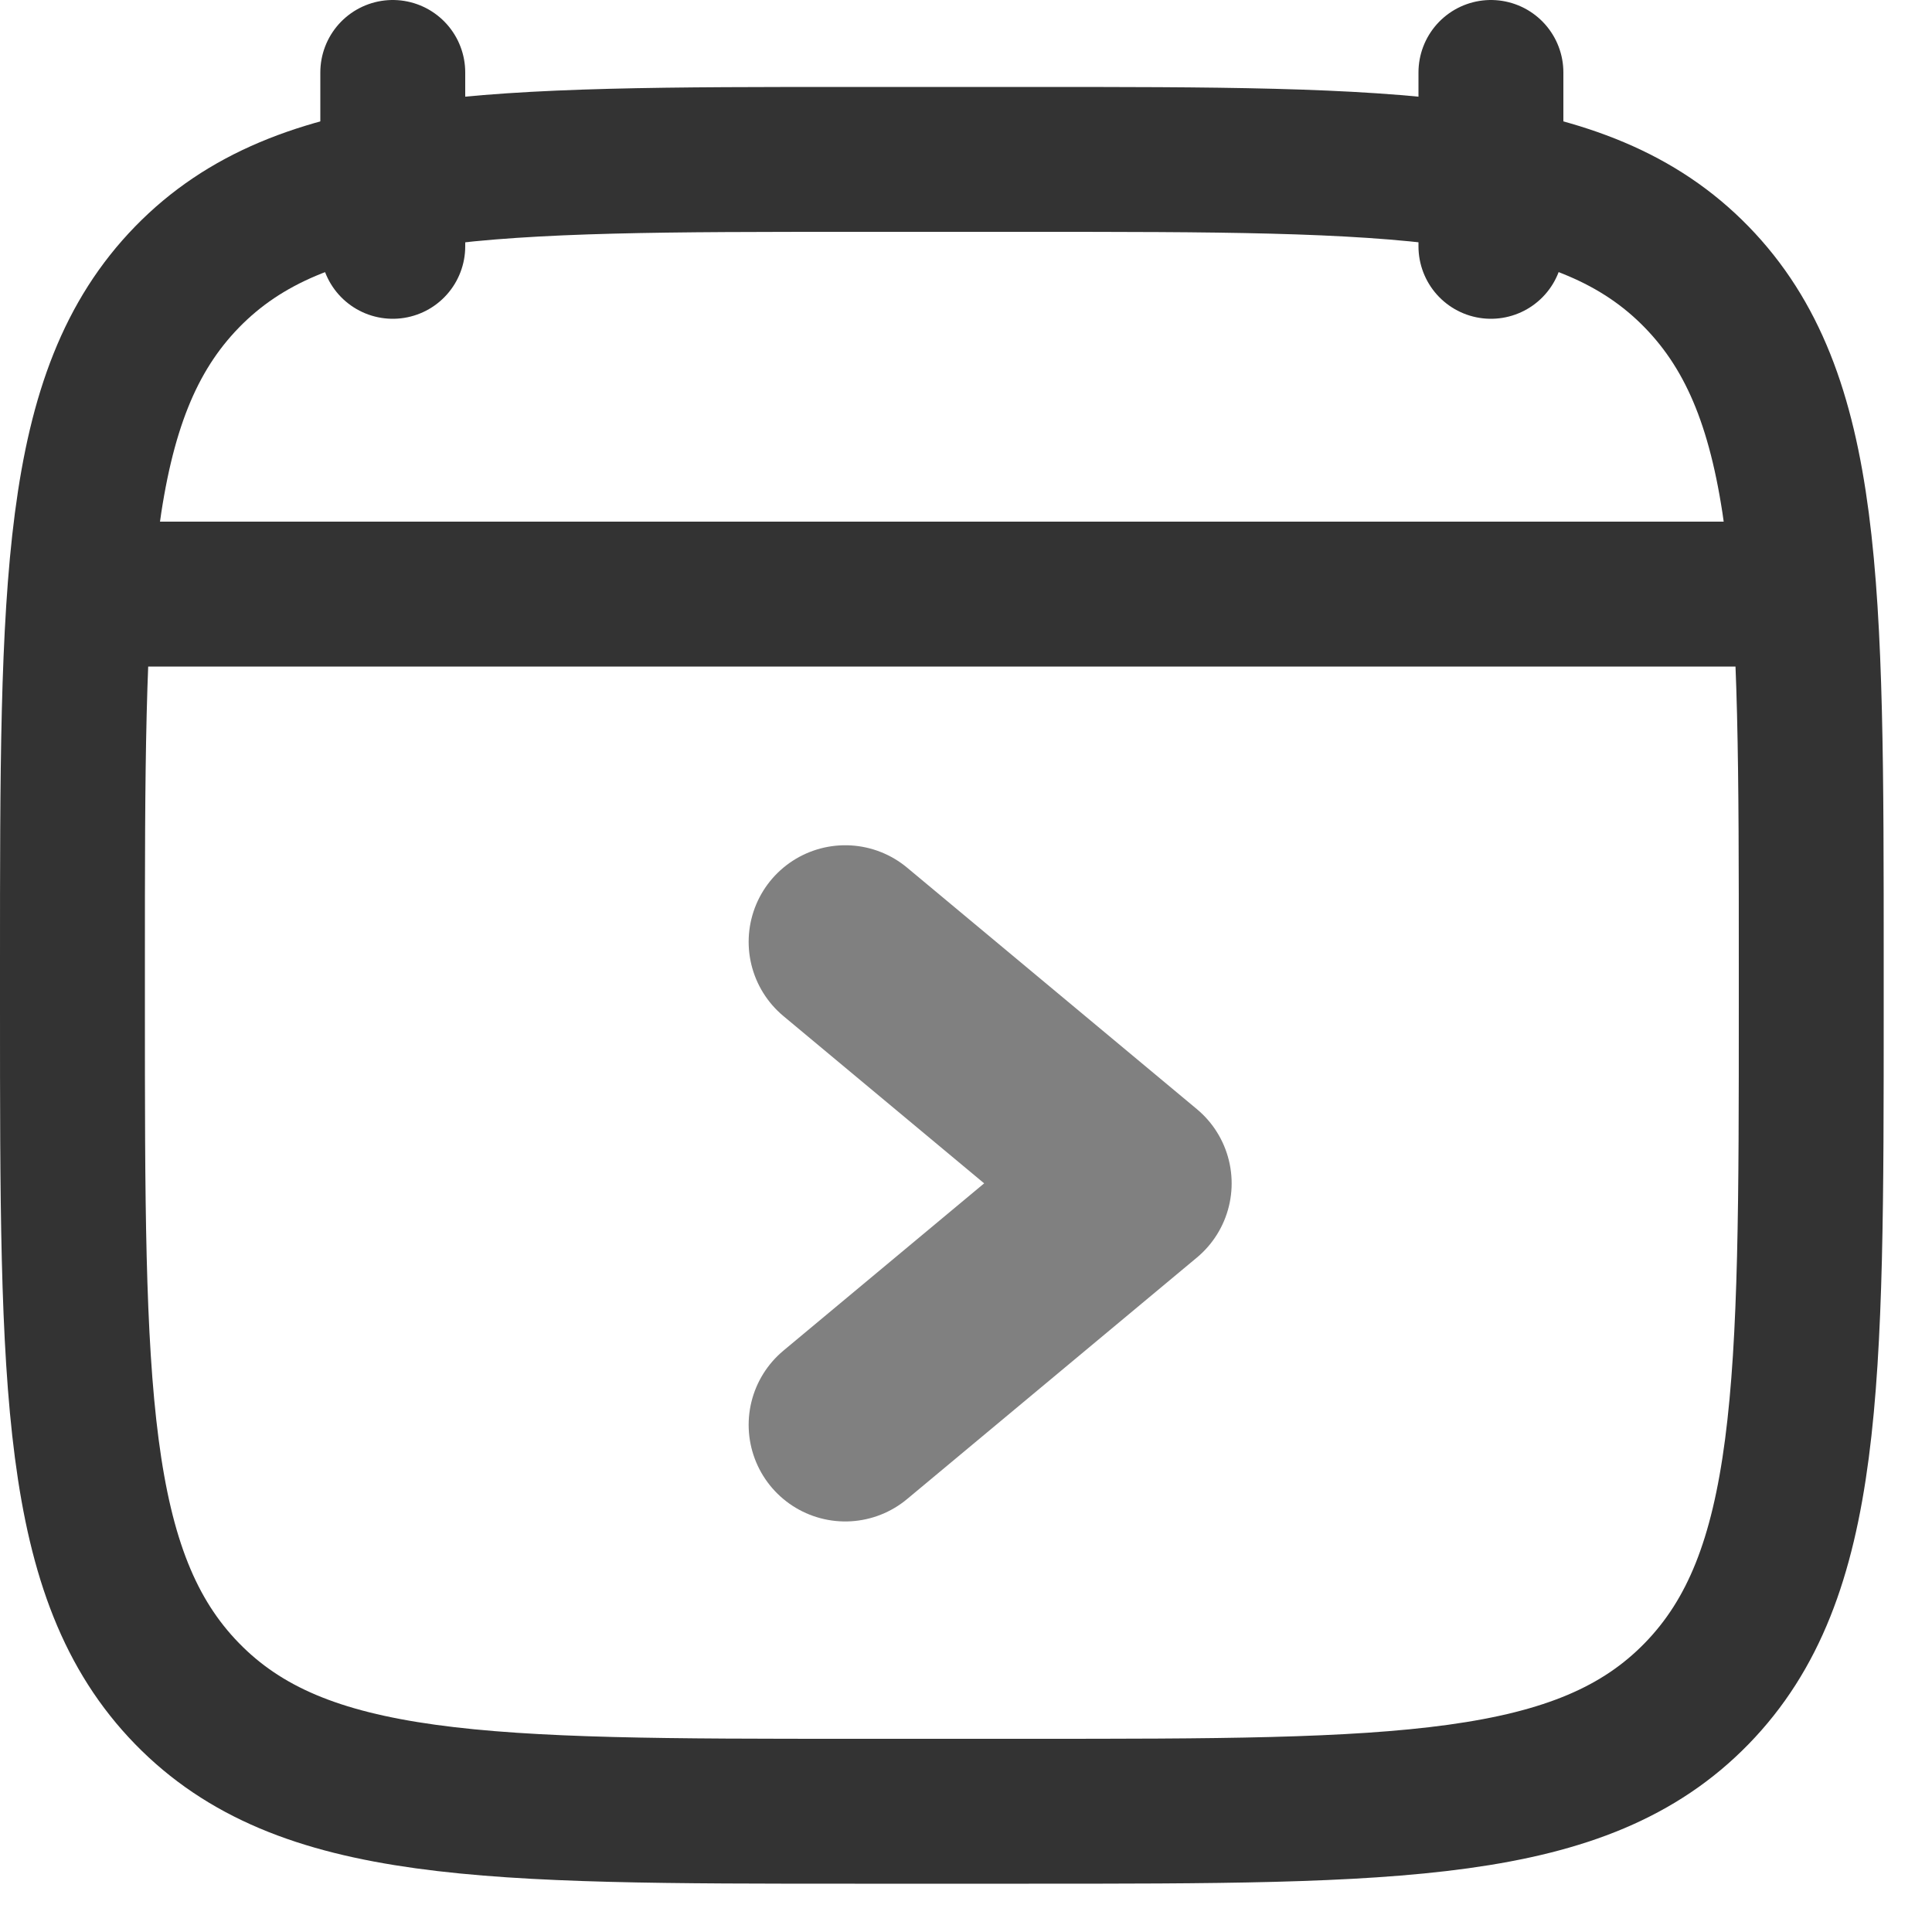
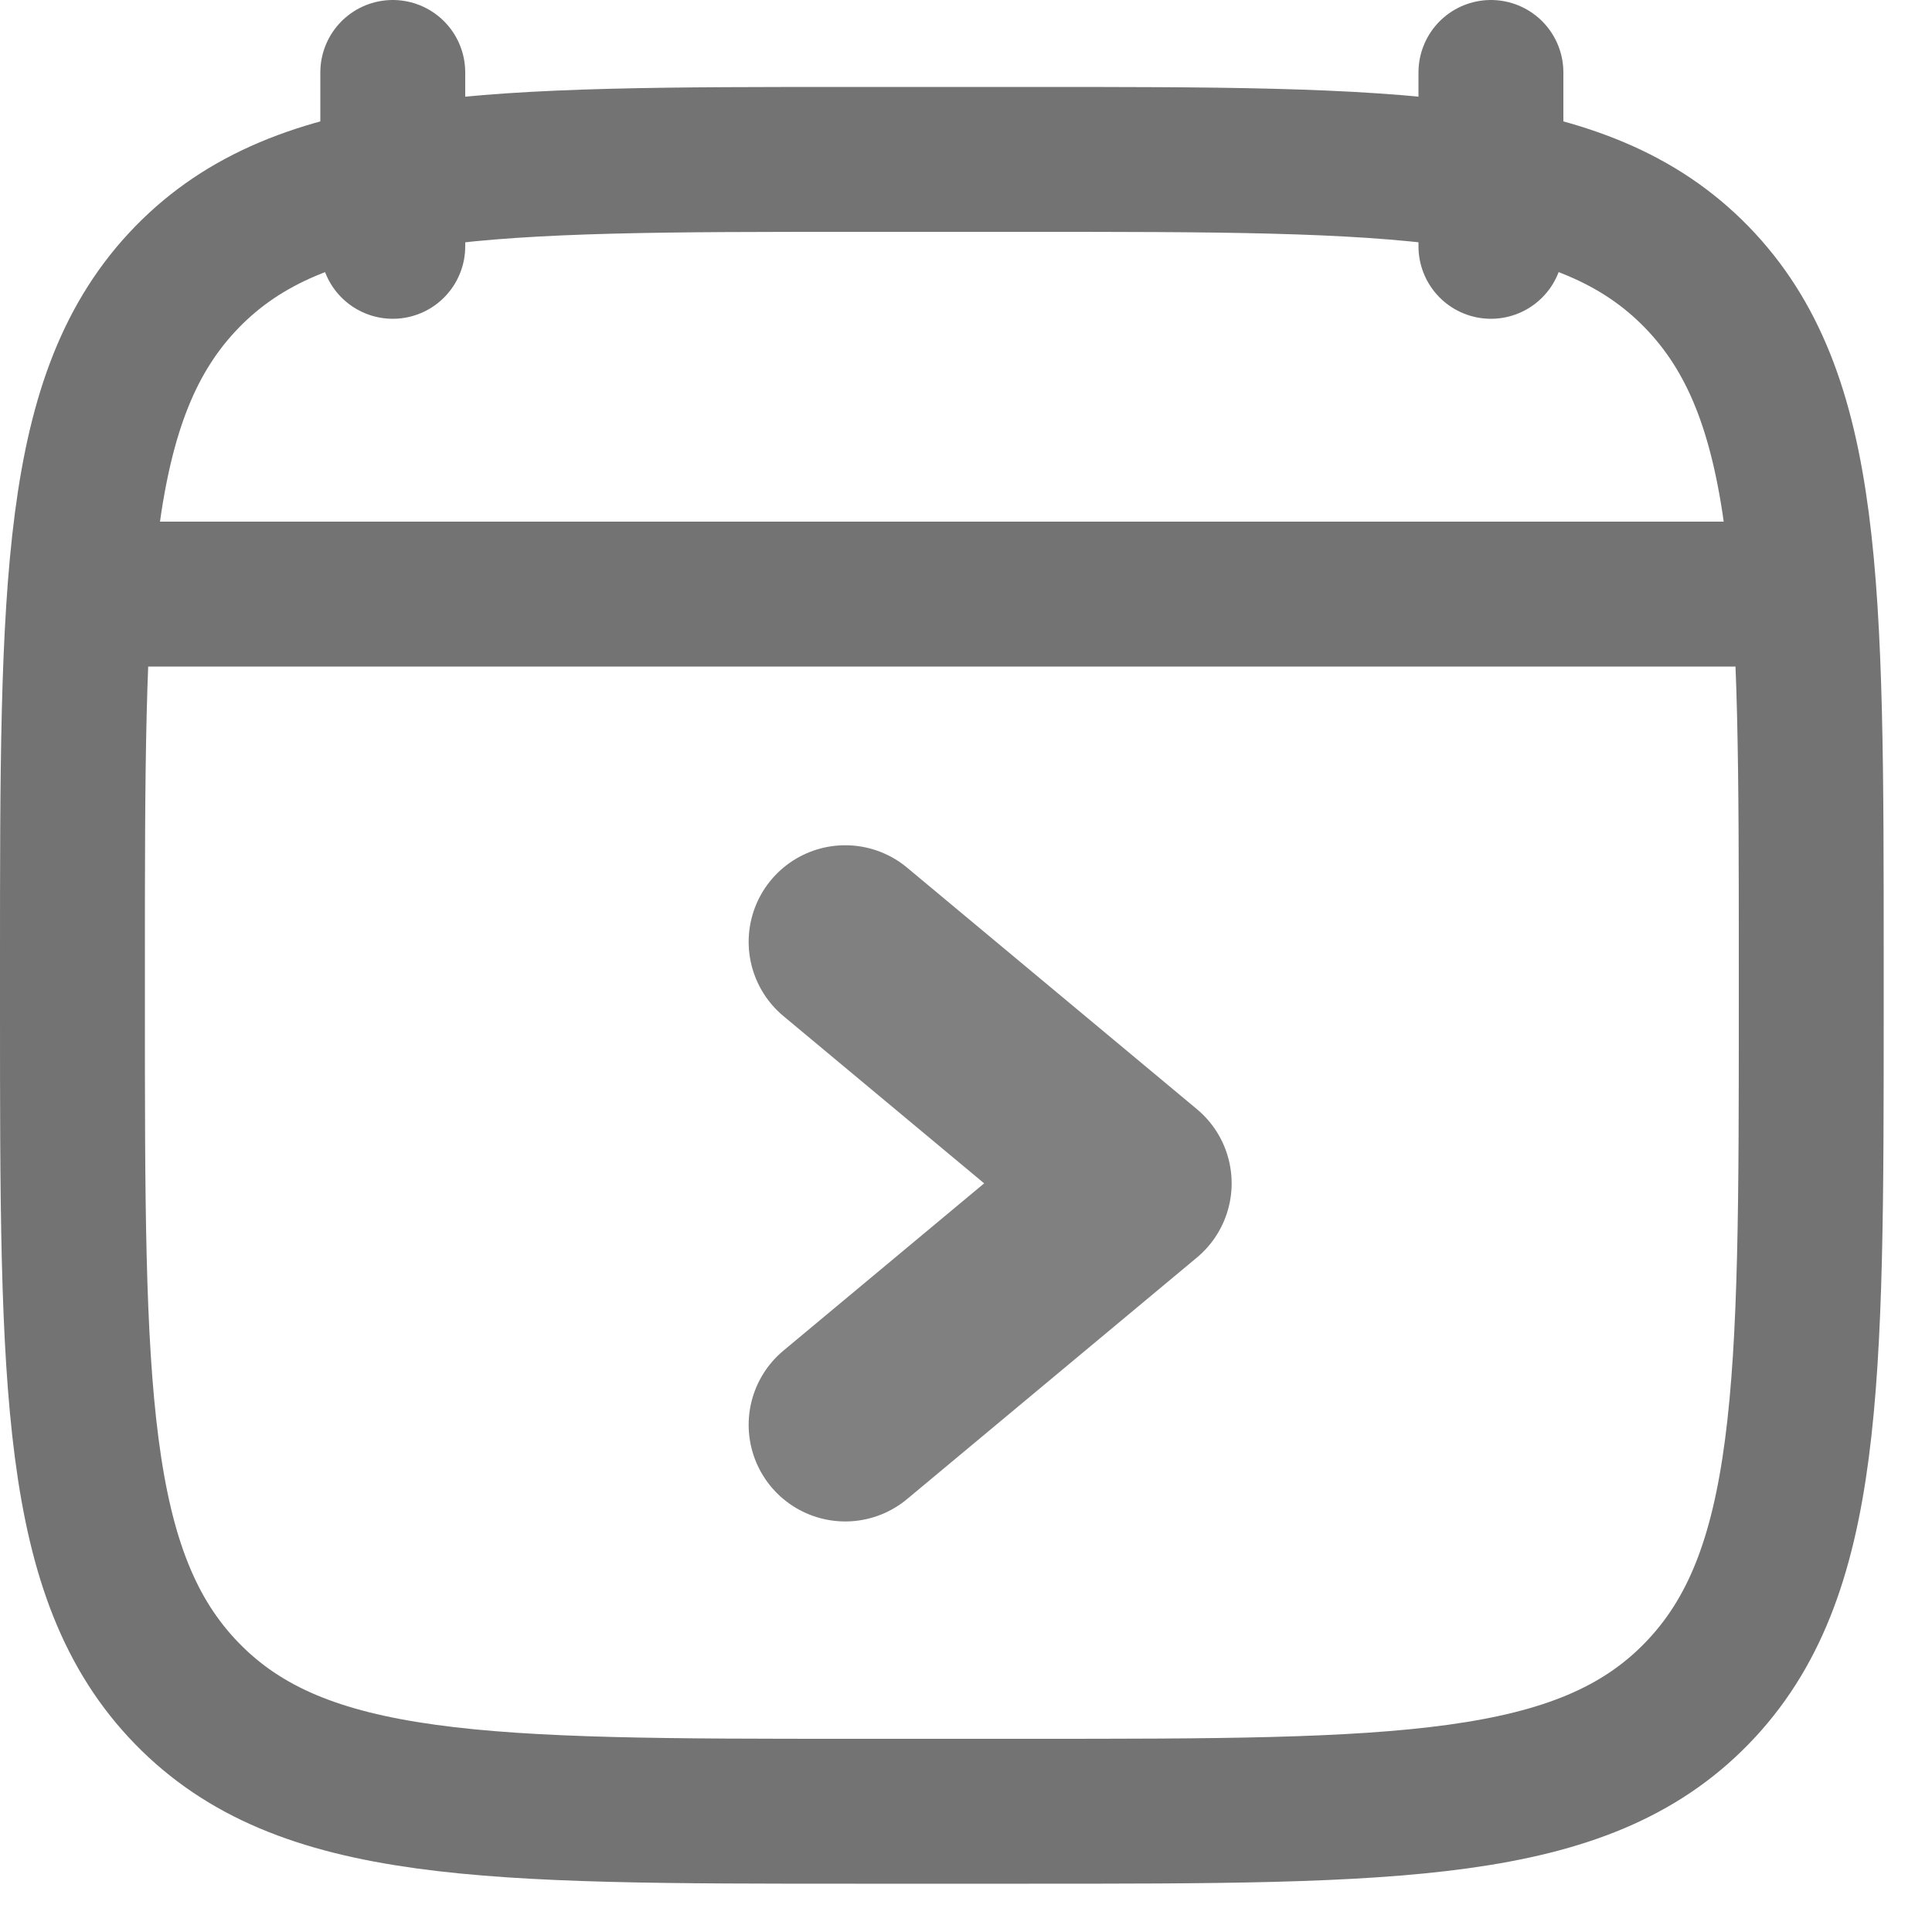
<svg xmlns="http://www.w3.org/2000/svg" width="20" height="20" viewBox="0 0 20 20" fill="none">
-   <path d="M15.434 0.75V2.55M4.066 0.75V2.55" stroke="#333333" stroke-width="1.5" stroke-linecap="round" stroke-linejoin="round" />
-   <path d="M0.75 9.969C0.75 6.047 0.75 4.087 1.936 2.868C3.122 1.65 5.032 1.65 8.85 1.65H10.65C14.468 1.65 16.378 1.65 17.564 2.868C18.75 4.087 18.75 6.047 18.75 9.969V10.431C18.75 14.353 18.75 16.314 17.564 17.532C16.378 18.75 14.468 18.75 10.65 18.75H8.85C5.032 18.75 3.122 18.75 1.936 17.532C0.75 16.314 0.75 14.353 0.75 10.431V9.969Z" stroke="#333333" stroke-width="1.5" stroke-linecap="round" stroke-linejoin="round" />
-   <path d="M1.224 6.15H18.276" stroke="#333333" stroke-width="1.5" stroke-linecap="round" stroke-linejoin="round" />
+   <path d="M15.434 0.75V2.55M4.066 0.75V2.55" stroke="#737373" stroke-width="1.5" stroke-linecap="round" stroke-linejoin="round" />
+   <path d="M0.75 9.969C0.75 6.047 0.75 4.087 1.936 2.868C3.122 1.65 5.032 1.65 8.85 1.65H10.65C14.468 1.65 16.378 1.65 17.564 2.868C18.75 4.087 18.75 6.047 18.75 9.969V10.431C18.75 14.353 18.75 16.314 17.564 17.532C16.378 18.75 14.468 18.75 10.65 18.75H8.85C5.032 18.75 3.122 18.75 1.936 17.532C0.75 16.314 0.75 14.353 0.75 10.431V9.969Z" stroke="#737373" stroke-width="1.5" stroke-linecap="round" stroke-linejoin="round" />
+   <path d="M1.224 6.15H18.276" stroke="#737373" stroke-width="1.5" stroke-linecap="round" stroke-linejoin="round" />
  <path d="M8.75 9.75L11.75 12.25L8.75 14.75" stroke="#808080" stroke-width="2" stroke-linecap="round" stroke-linejoin="round" />
</svg>
